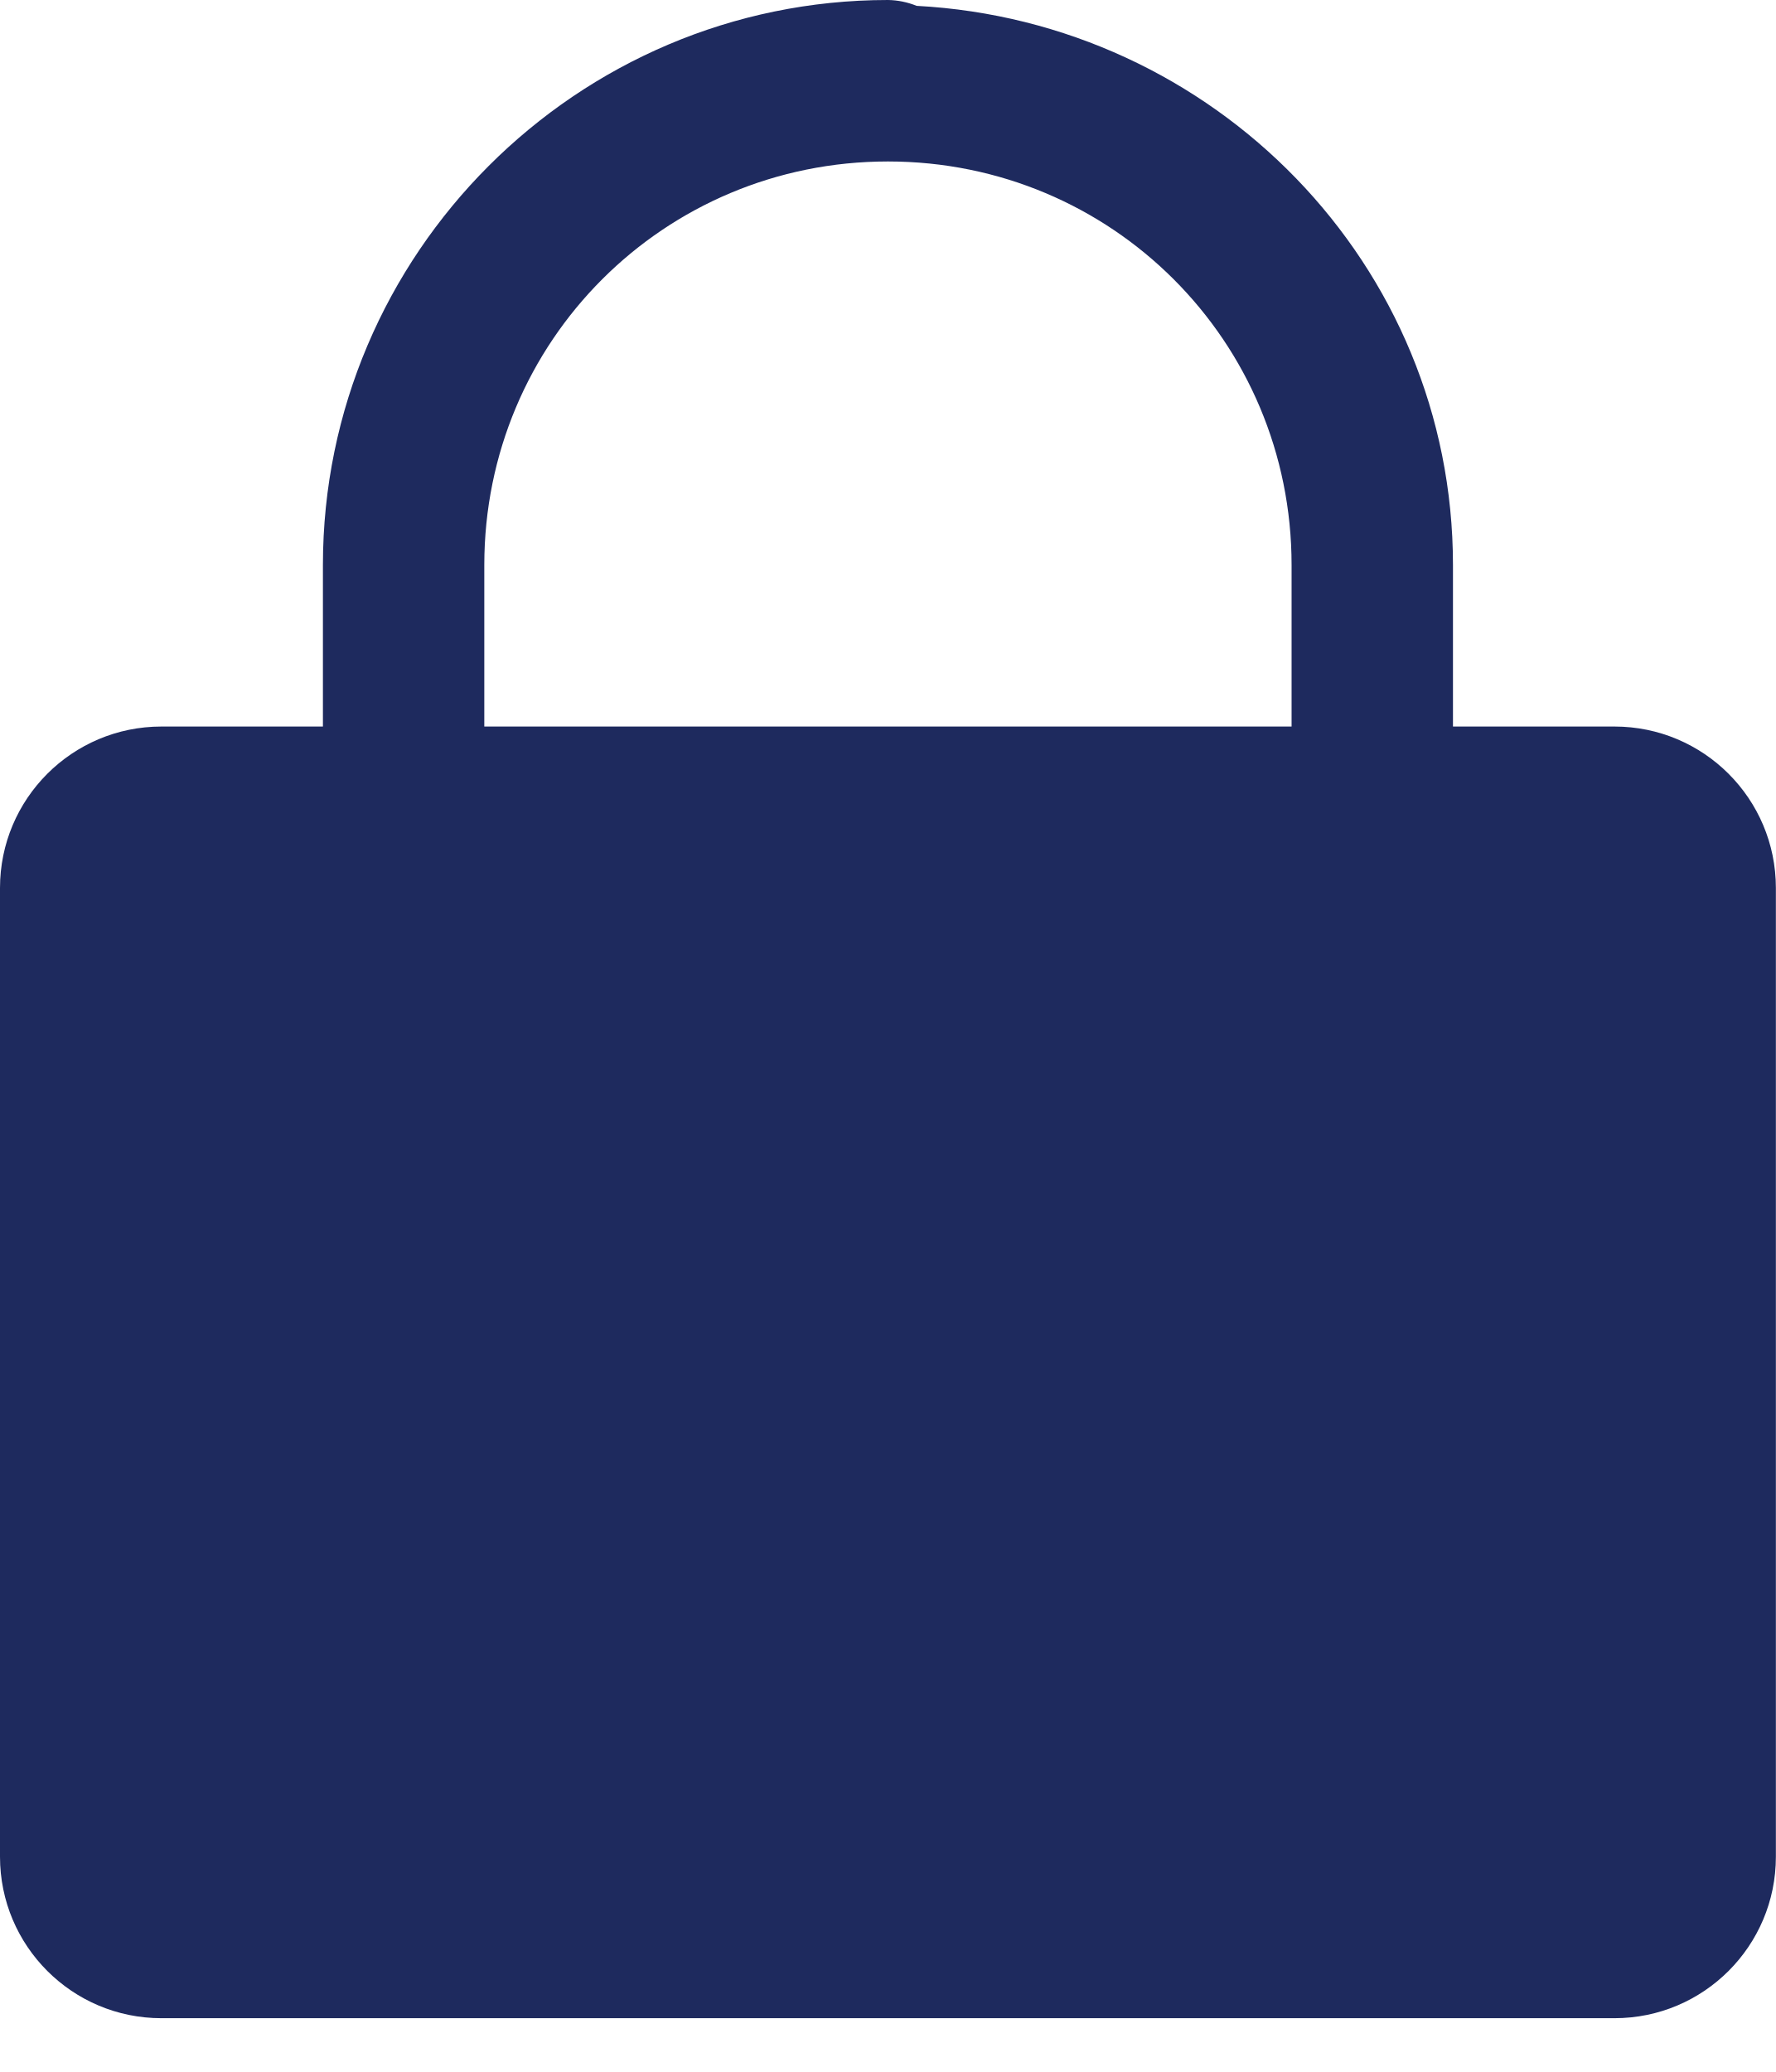
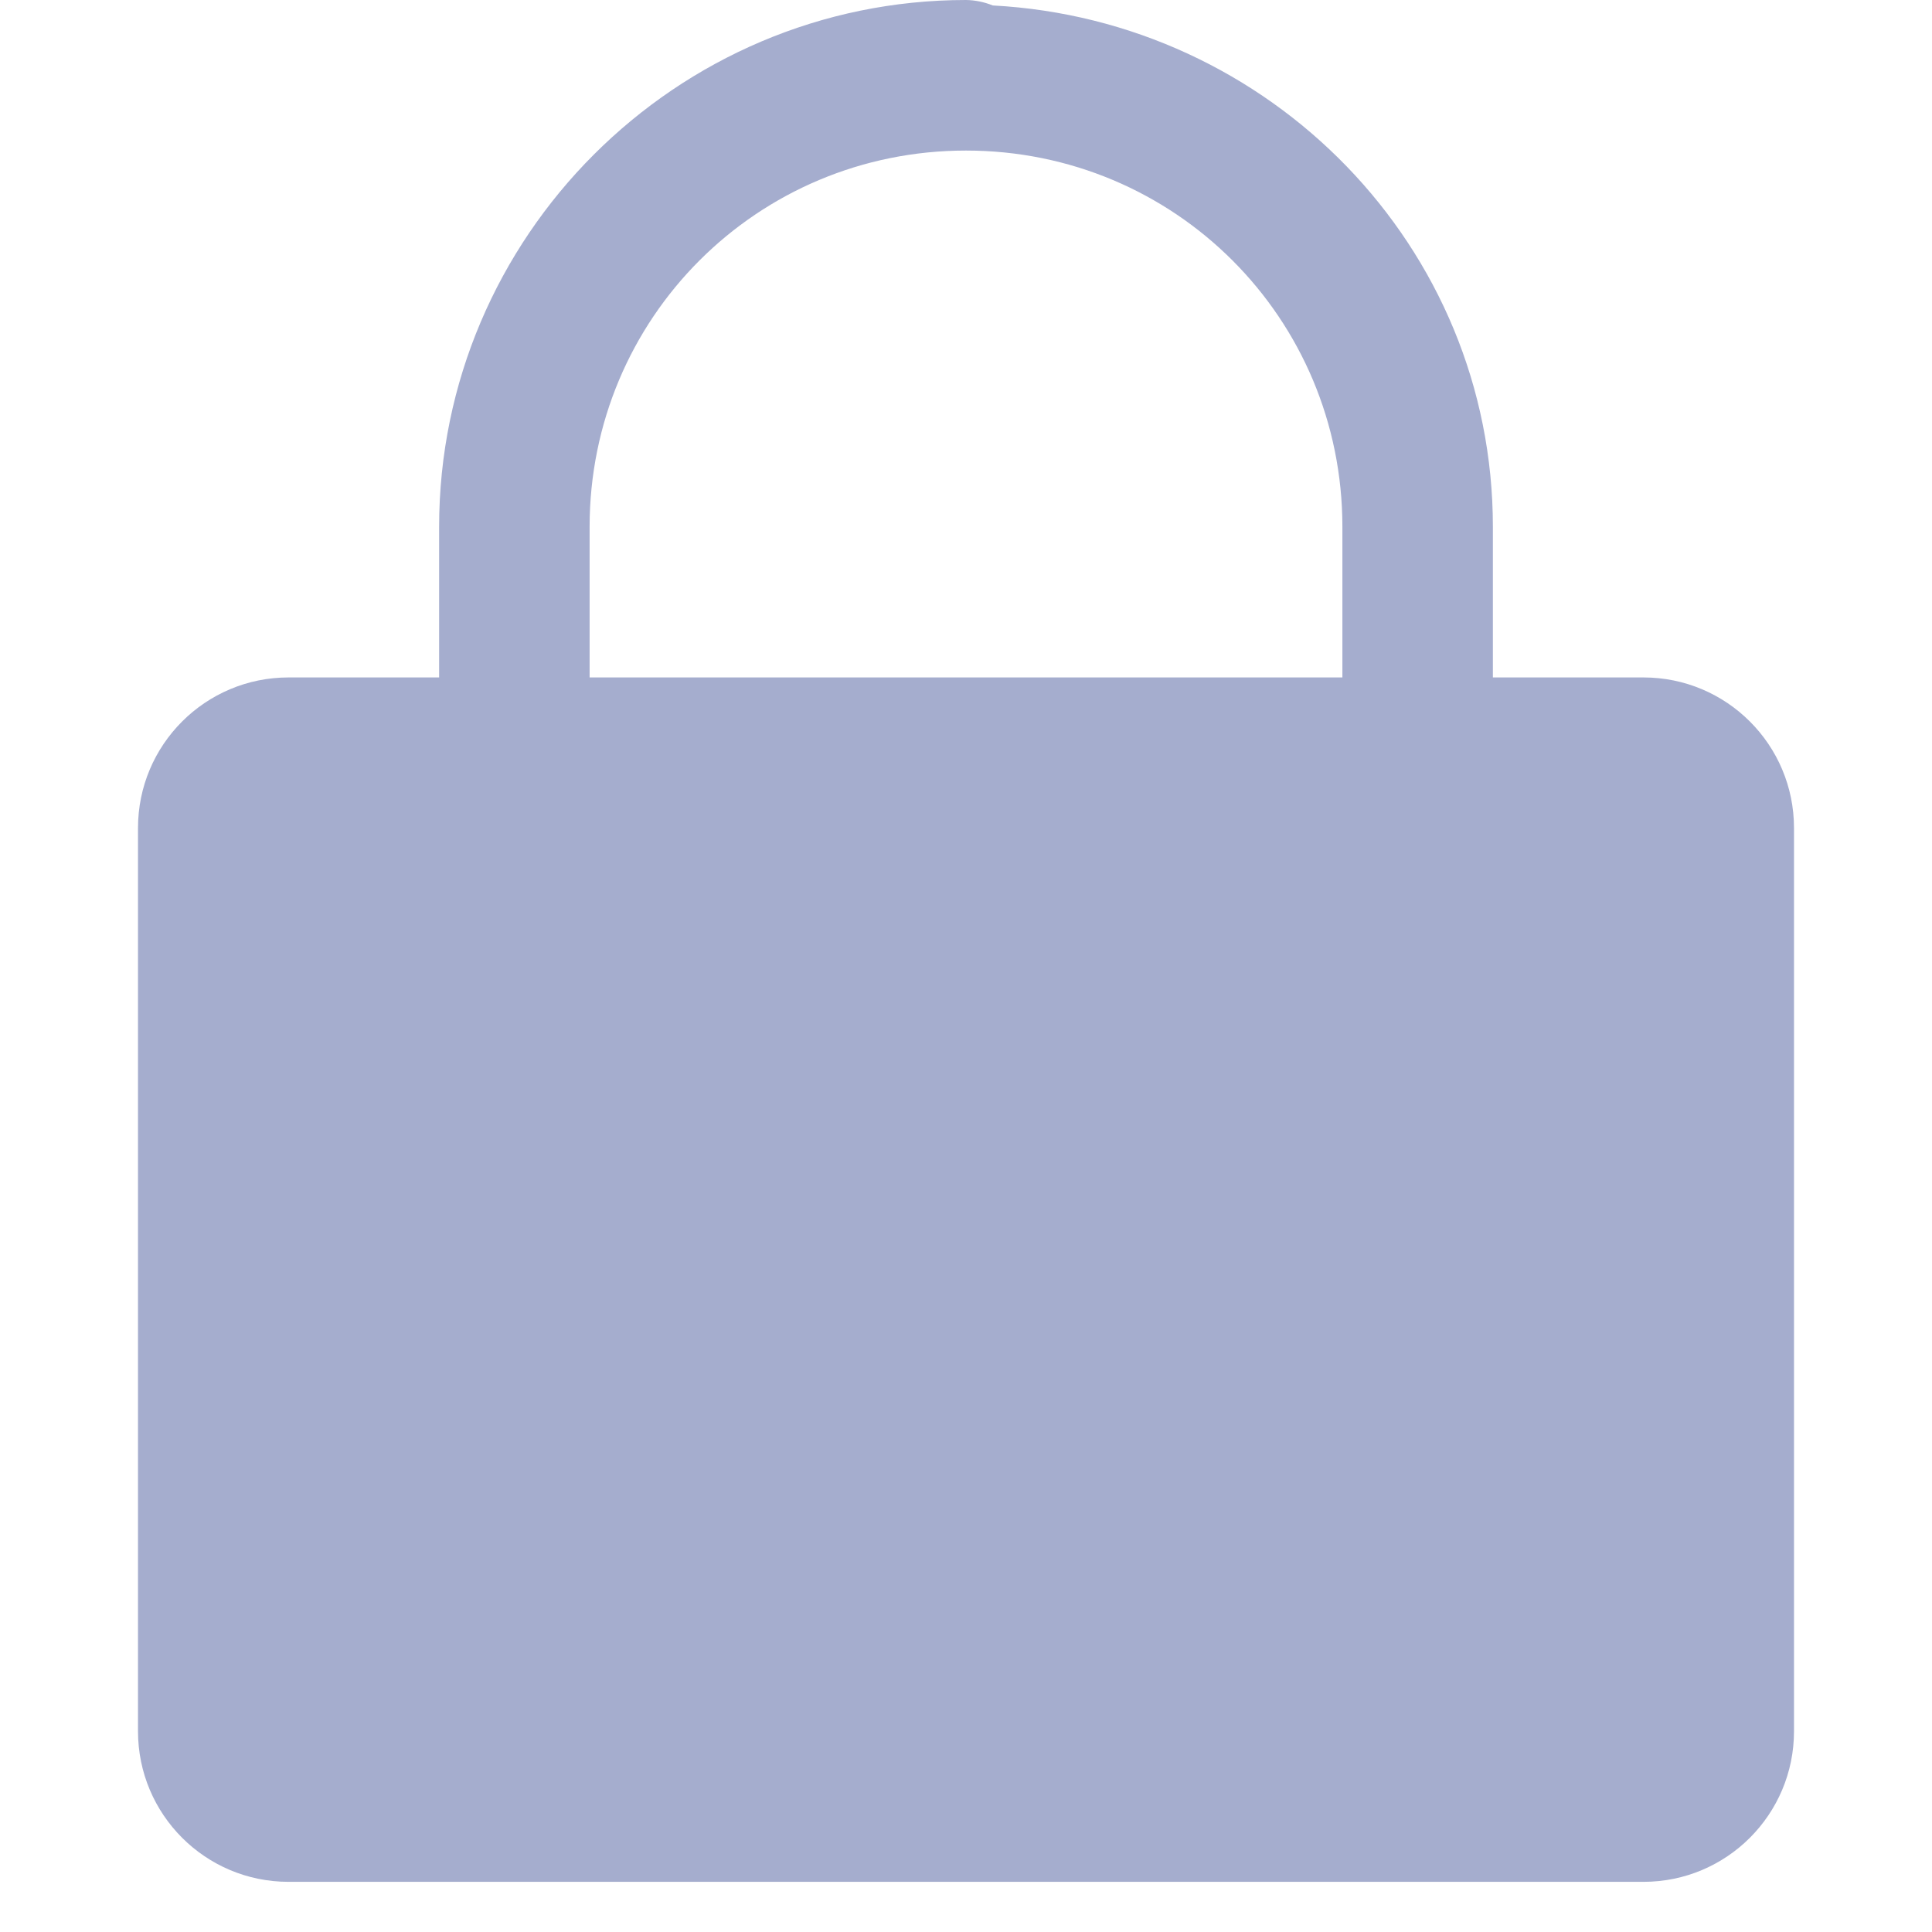
- <svg xmlns="http://www.w3.org/2000/svg" width="24" height="28" viewBox="0 0 24 28" fill="none">
-   <path d="M12 0C7.795 0 4.364 3.432 4.364 7.636V9.818H2.182C0.976 9.818 0 10.795 0 12V25.091C0 26.296 0.976 27.273 2.182 27.273H21.818C23.024 27.273 24 26.296 24 25.091V12C24 10.795 23.024 9.818 21.818 9.818H19.636V7.636C19.636 3.569 16.404 0.293 12.388 0.079C12.264 0.029 12.133 0.002 12 0ZM12 2.182C15.026 2.182 17.455 4.611 17.455 7.636V9.818H6.545V7.636C6.545 4.611 8.974 2.182 12 2.182Z" fill="#1E2A5E" />
+ <svg xmlns="http://www.w3.org/2000/svg" width="20" height="20" viewBox="0 0 24 28" fill="none">
+   <path d="M12 0C7.795 0 4.364 3.432 4.364 7.636V9.818H2.182C0.976 9.818 0 10.795 0 12V25.091C0 26.296 0.976 27.273 2.182 27.273H21.818C23.024 27.273 24 26.296 24 25.091V12C24 10.795 23.024 9.818 21.818 9.818H19.636V7.636C19.636 3.569 16.404 0.293 12.388 0.079C12.264 0.029 12.133 0.002 12 0ZM12 2.182C15.026 2.182 17.455 4.611 17.455 7.636V9.818H6.545V7.636C6.545 4.611 8.974 2.182 12 2.182Z" fill="#a5adceff" />
</svg>
